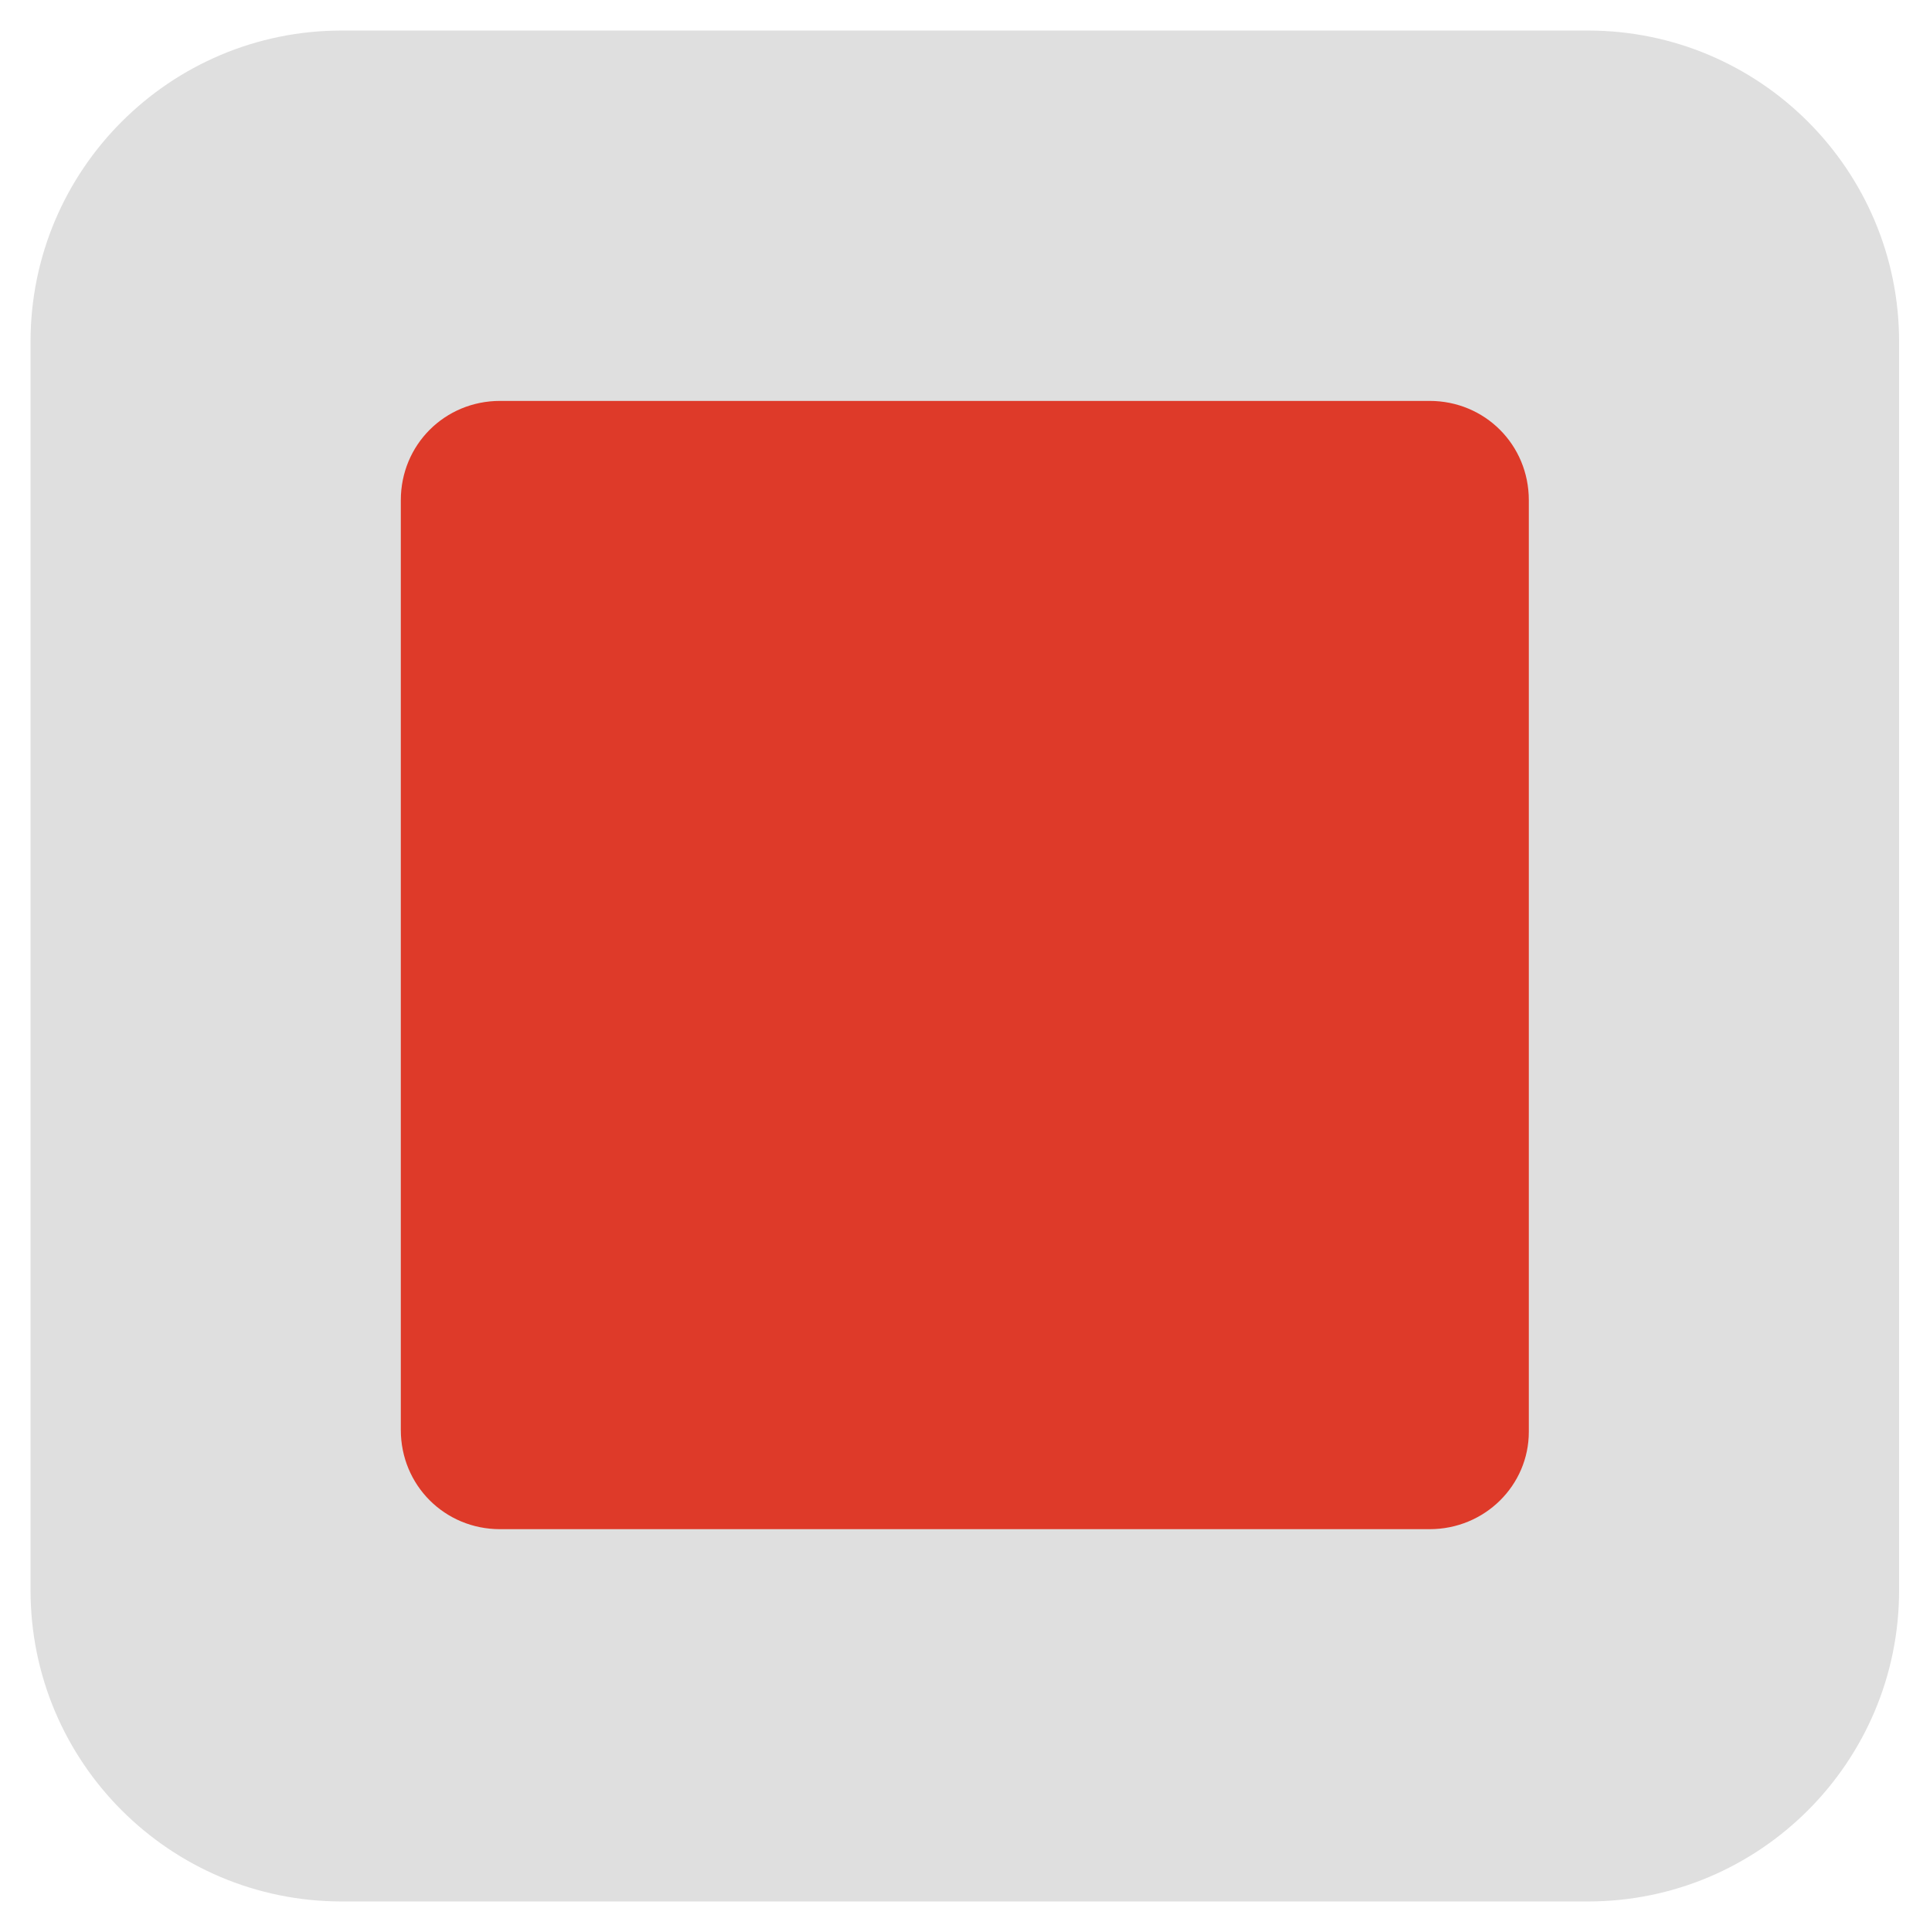
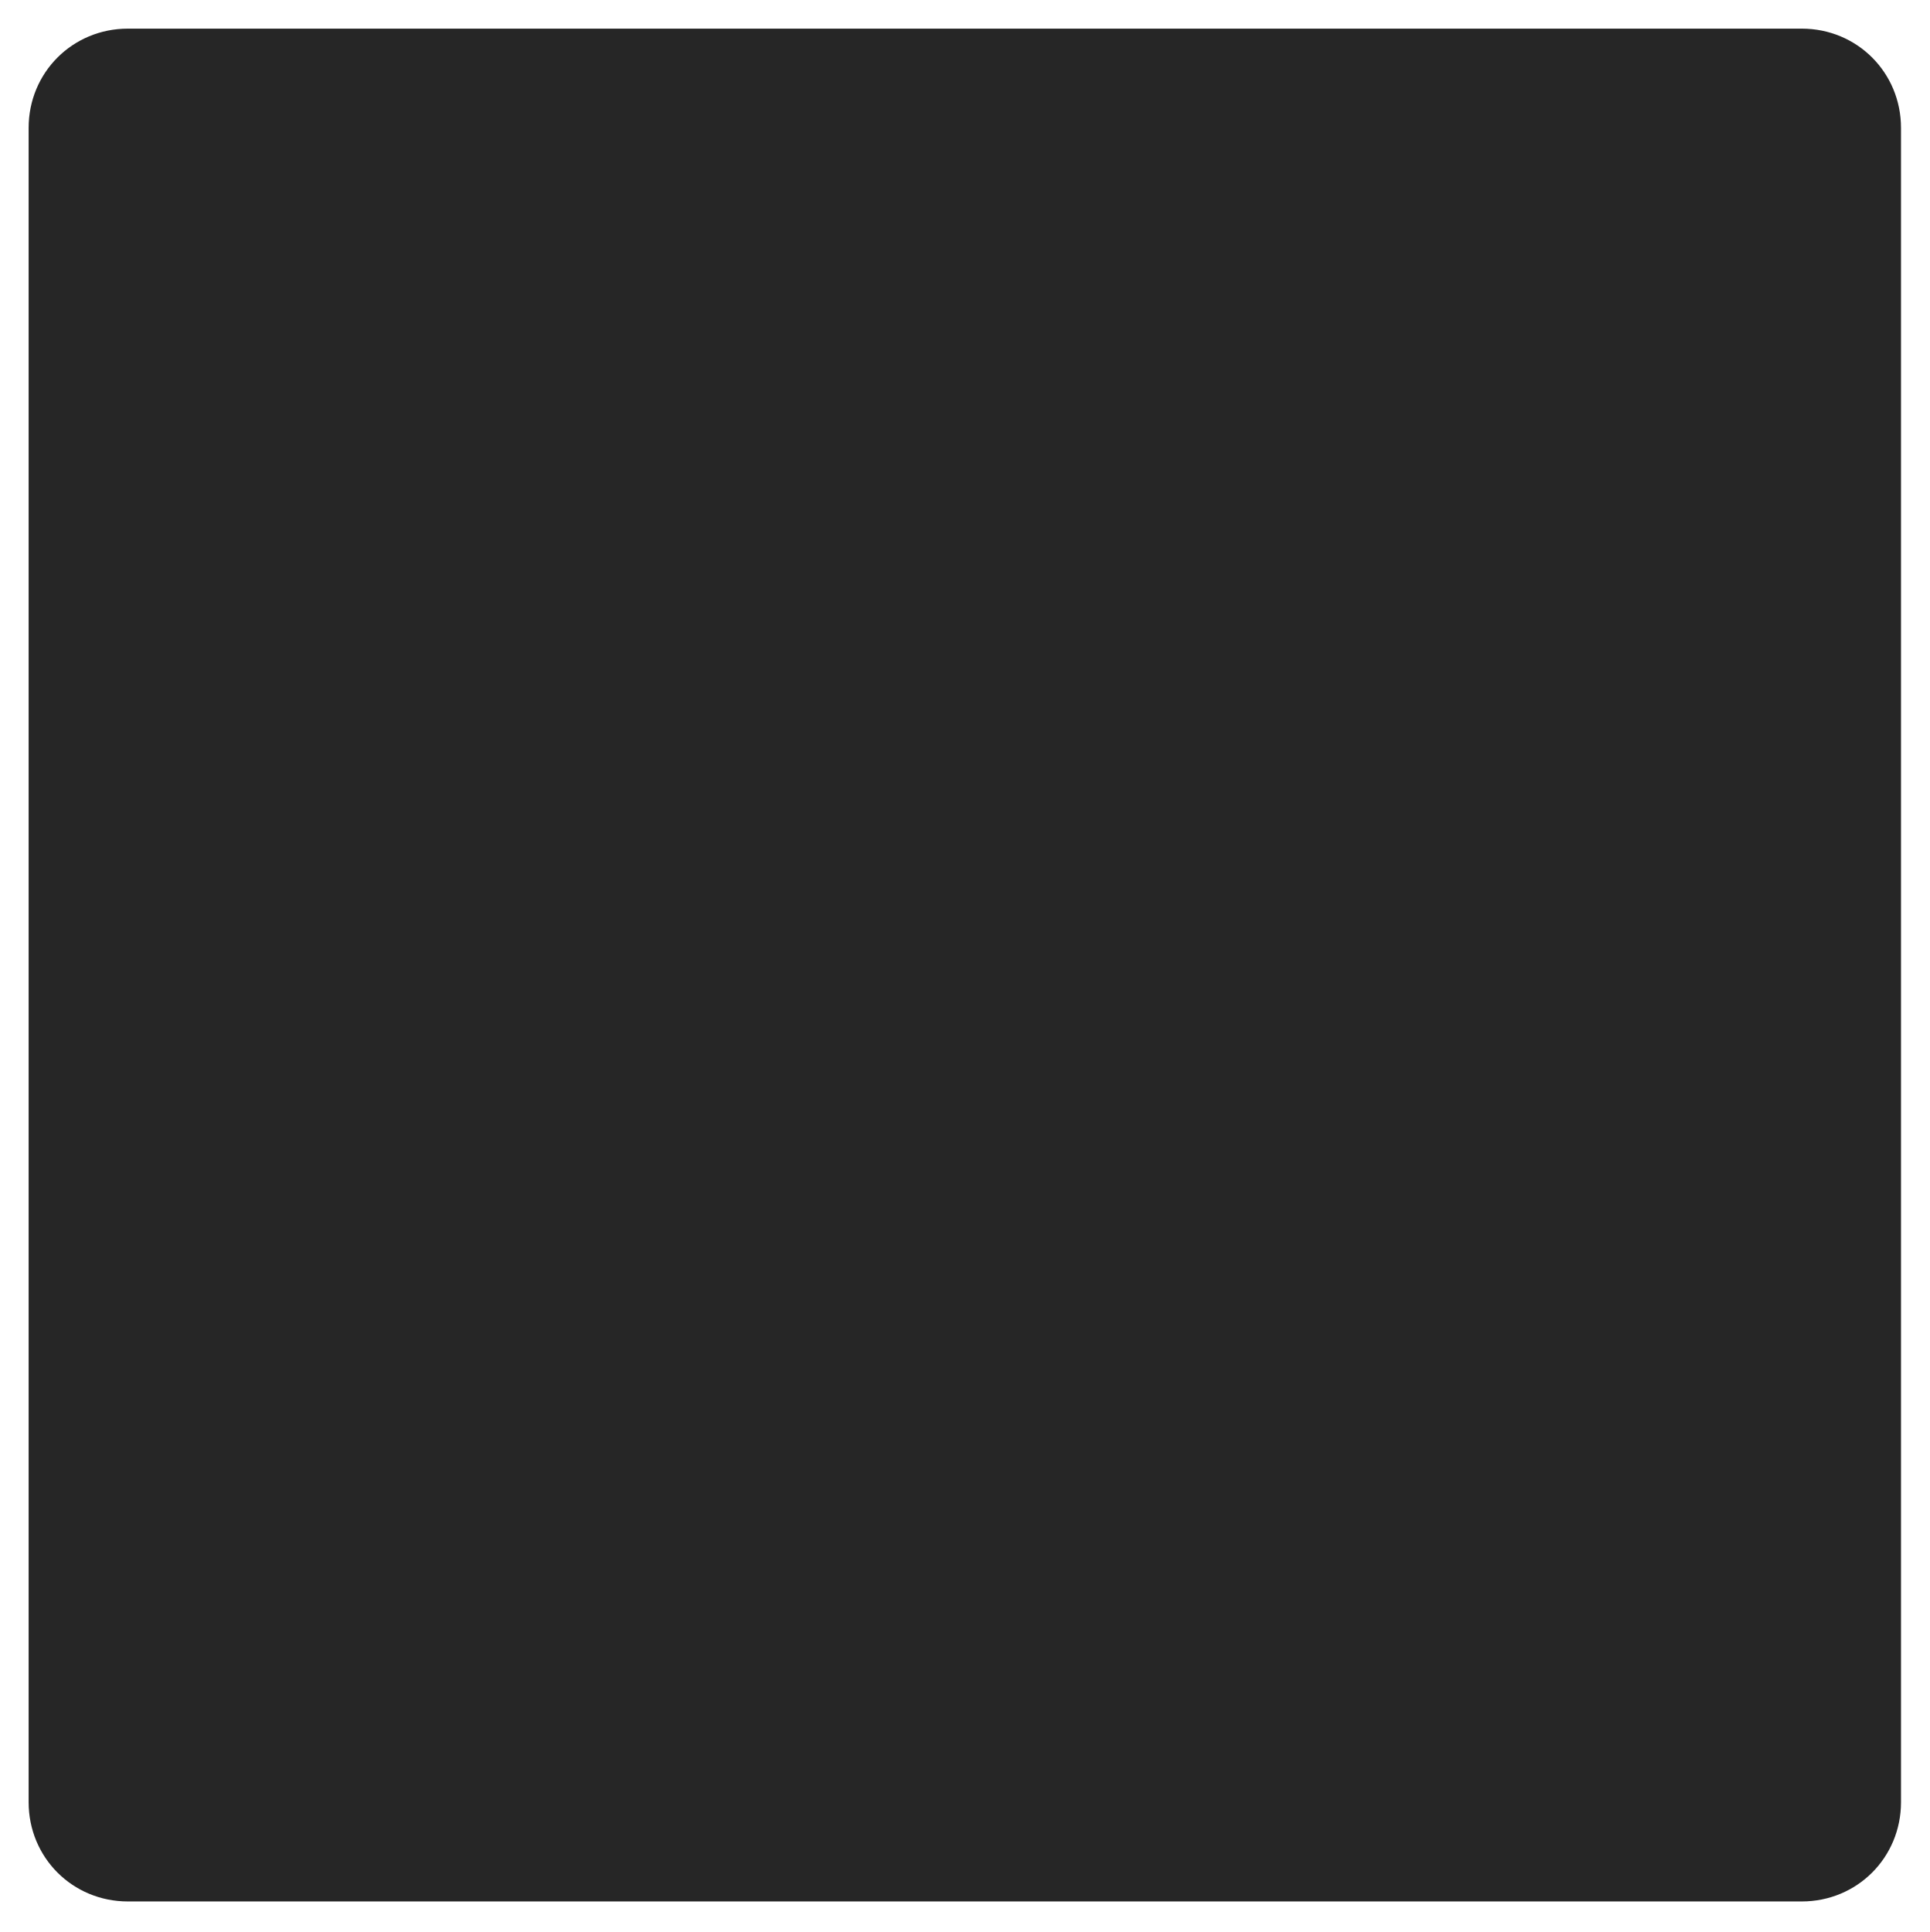
<svg xmlns="http://www.w3.org/2000/svg" version="1.1" id="Ebene_1" x="0px" y="0px" viewBox="0 0 101.1 101.2" style="enable-background:new 0 0 101.1 101.2;" xml:space="preserve">
  <style type="text/css">
- 	.st0{fill:#DFDFDF;}
- 	.st1{fill:#DE3A29;}
+ 	.st0{fill:#262626;}
</style>
-   <path class="st0" d="M1.6,17.9c0-9,7.3-16.3,16.3-16.3h65.3c9,0,16.3,7.3,16.3,16.3v65.4c0,9-7.3,16.3-16.3,16.3H17.9  c-9,0-16.3-7.3-16.3-16.3C1.6,83.3,1.6,17.9,1.6,17.9z" />
-   <path class="st1" d="M74.9,80.1H26.2c-2.9,0-5.2-2.3-5.2-5.2V26.2c0-2.9,2.3-5.2,5.2-5.2h48.7c2.9,0,5.2,2.3,5.2,5.2V75  C80.1,77.8,77.8,80.1,74.9,80.1z" />
+   <path class="st0" d="M94.4,99.6H6.7c-2.9,0-5.2-2.3-5.2-5.2V6.7c0-2.9,2.3-5.2,5.2-5.2h87.7c2.9,0,5.2,2.3,5.2,5.2v87.7  C99.6,97.3,97.3,99.6,94.4,99.6z" />
</svg>
